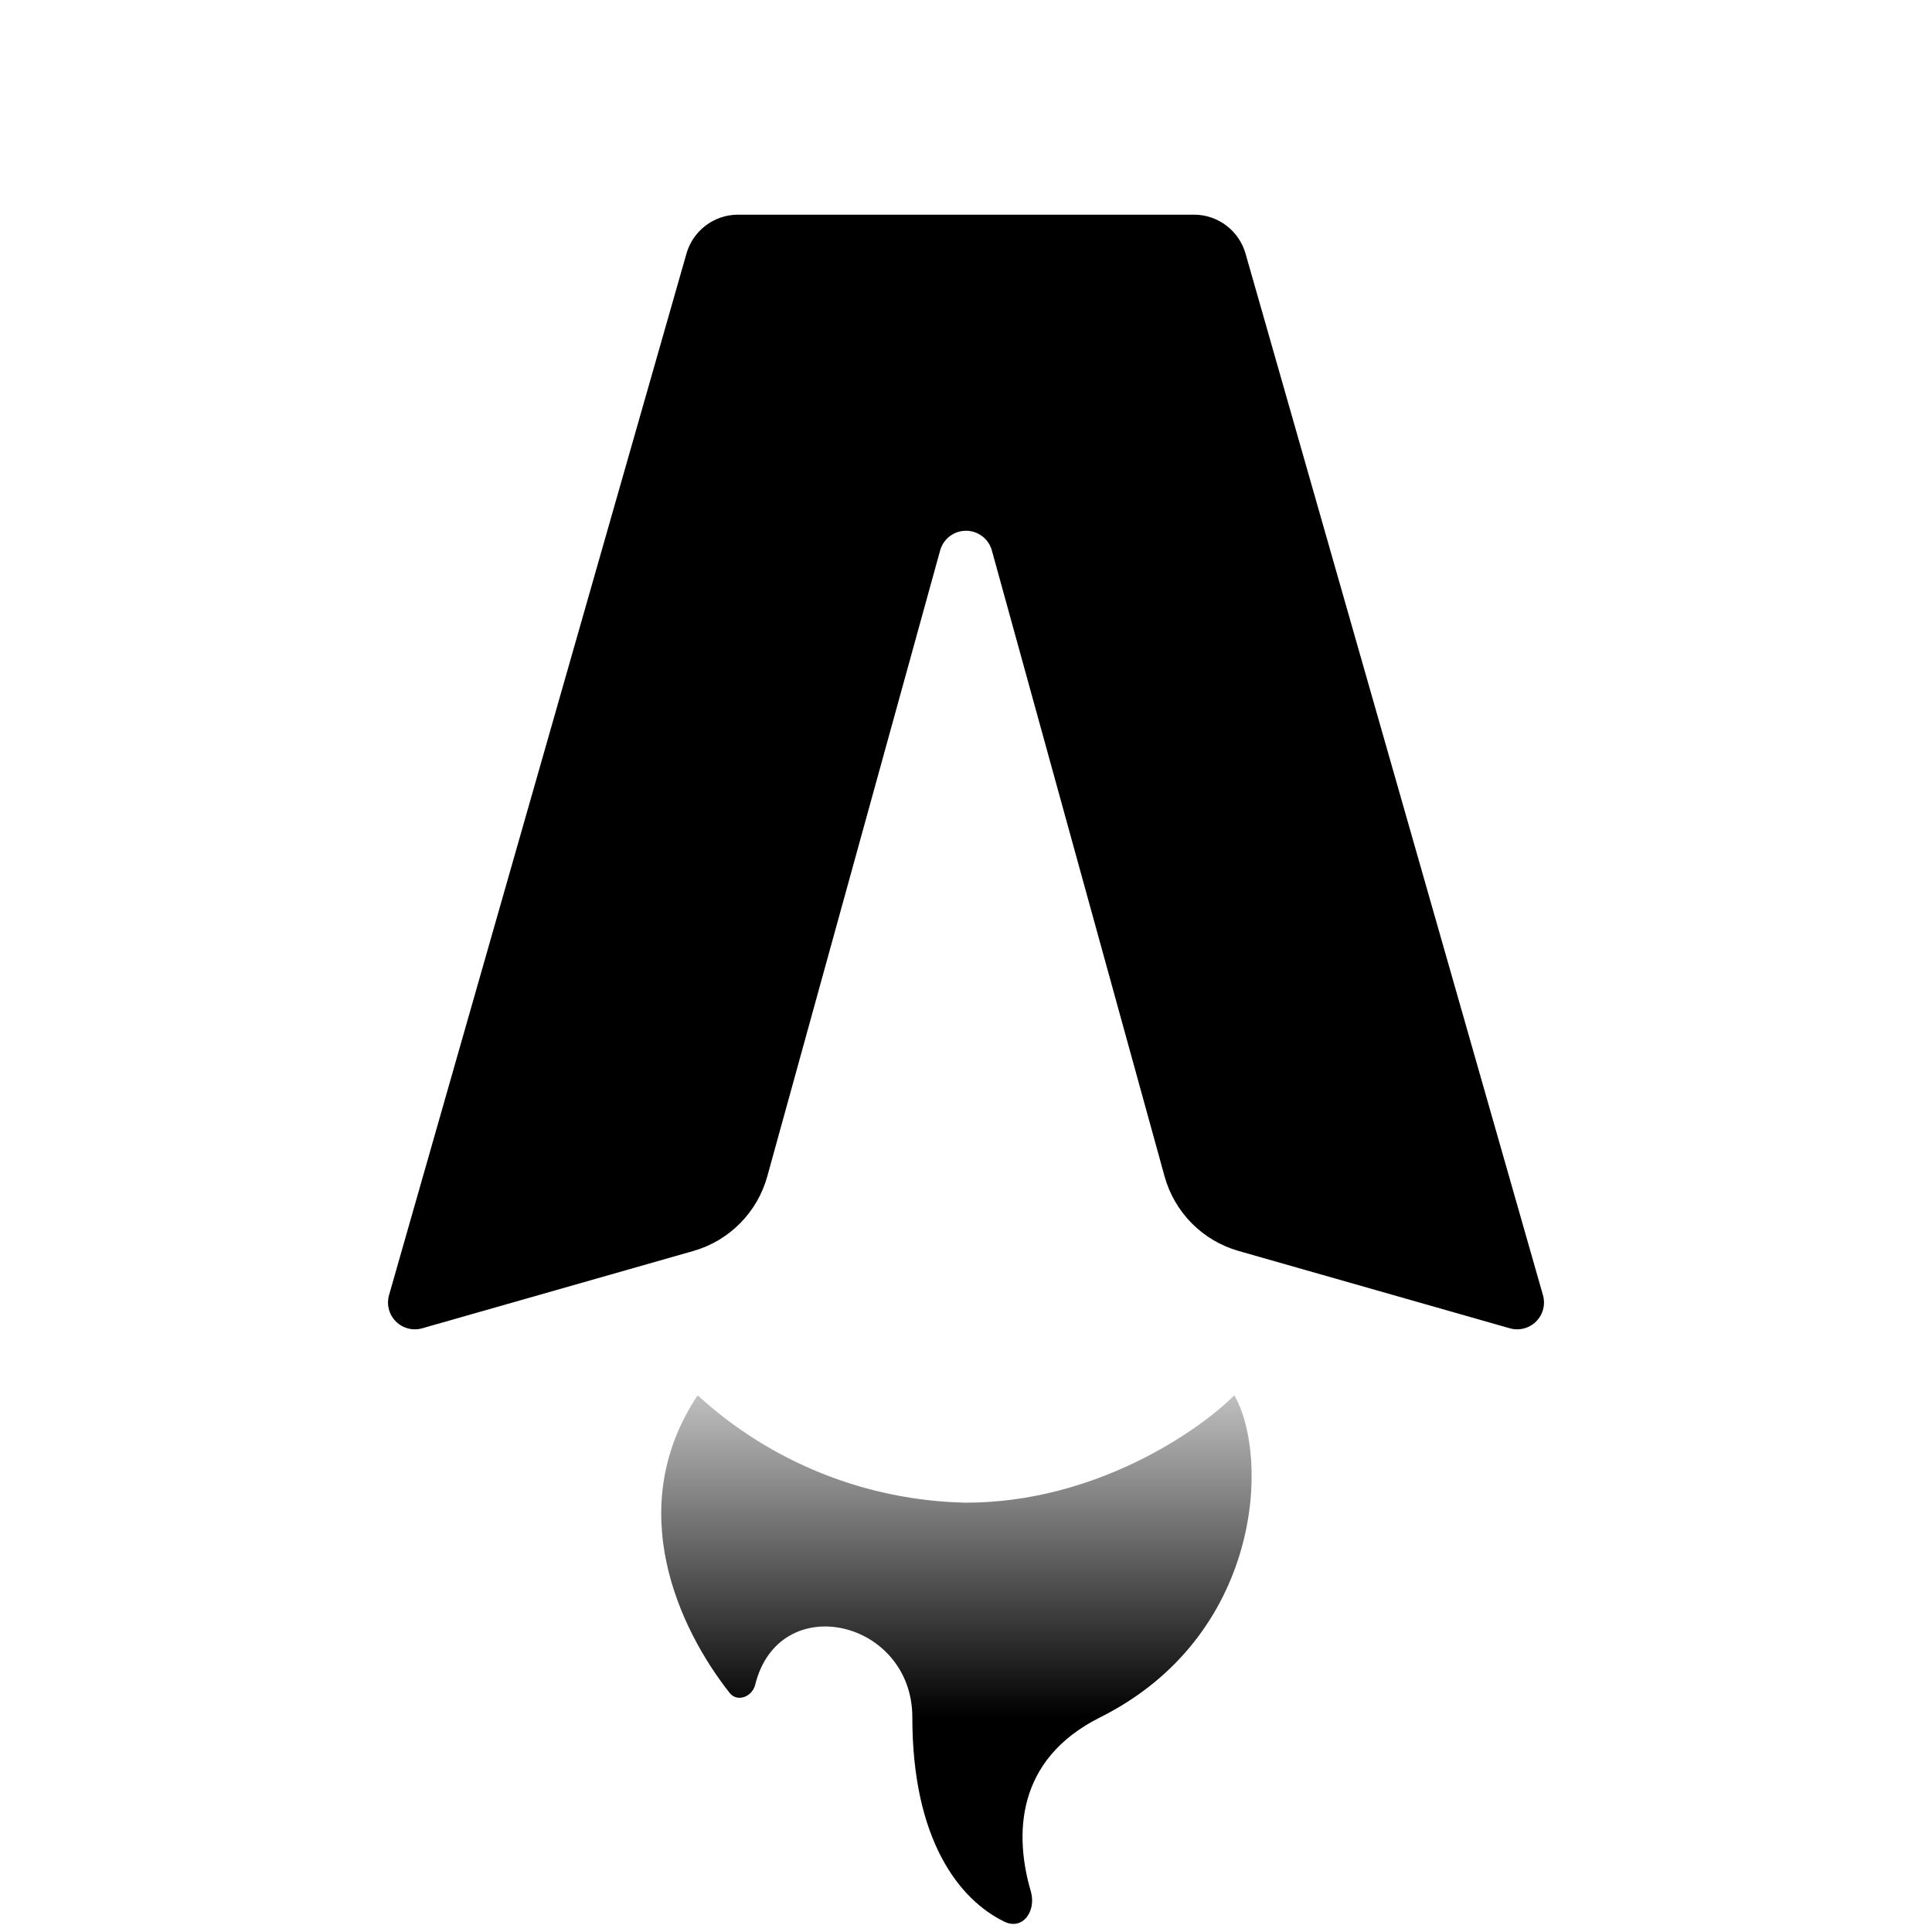
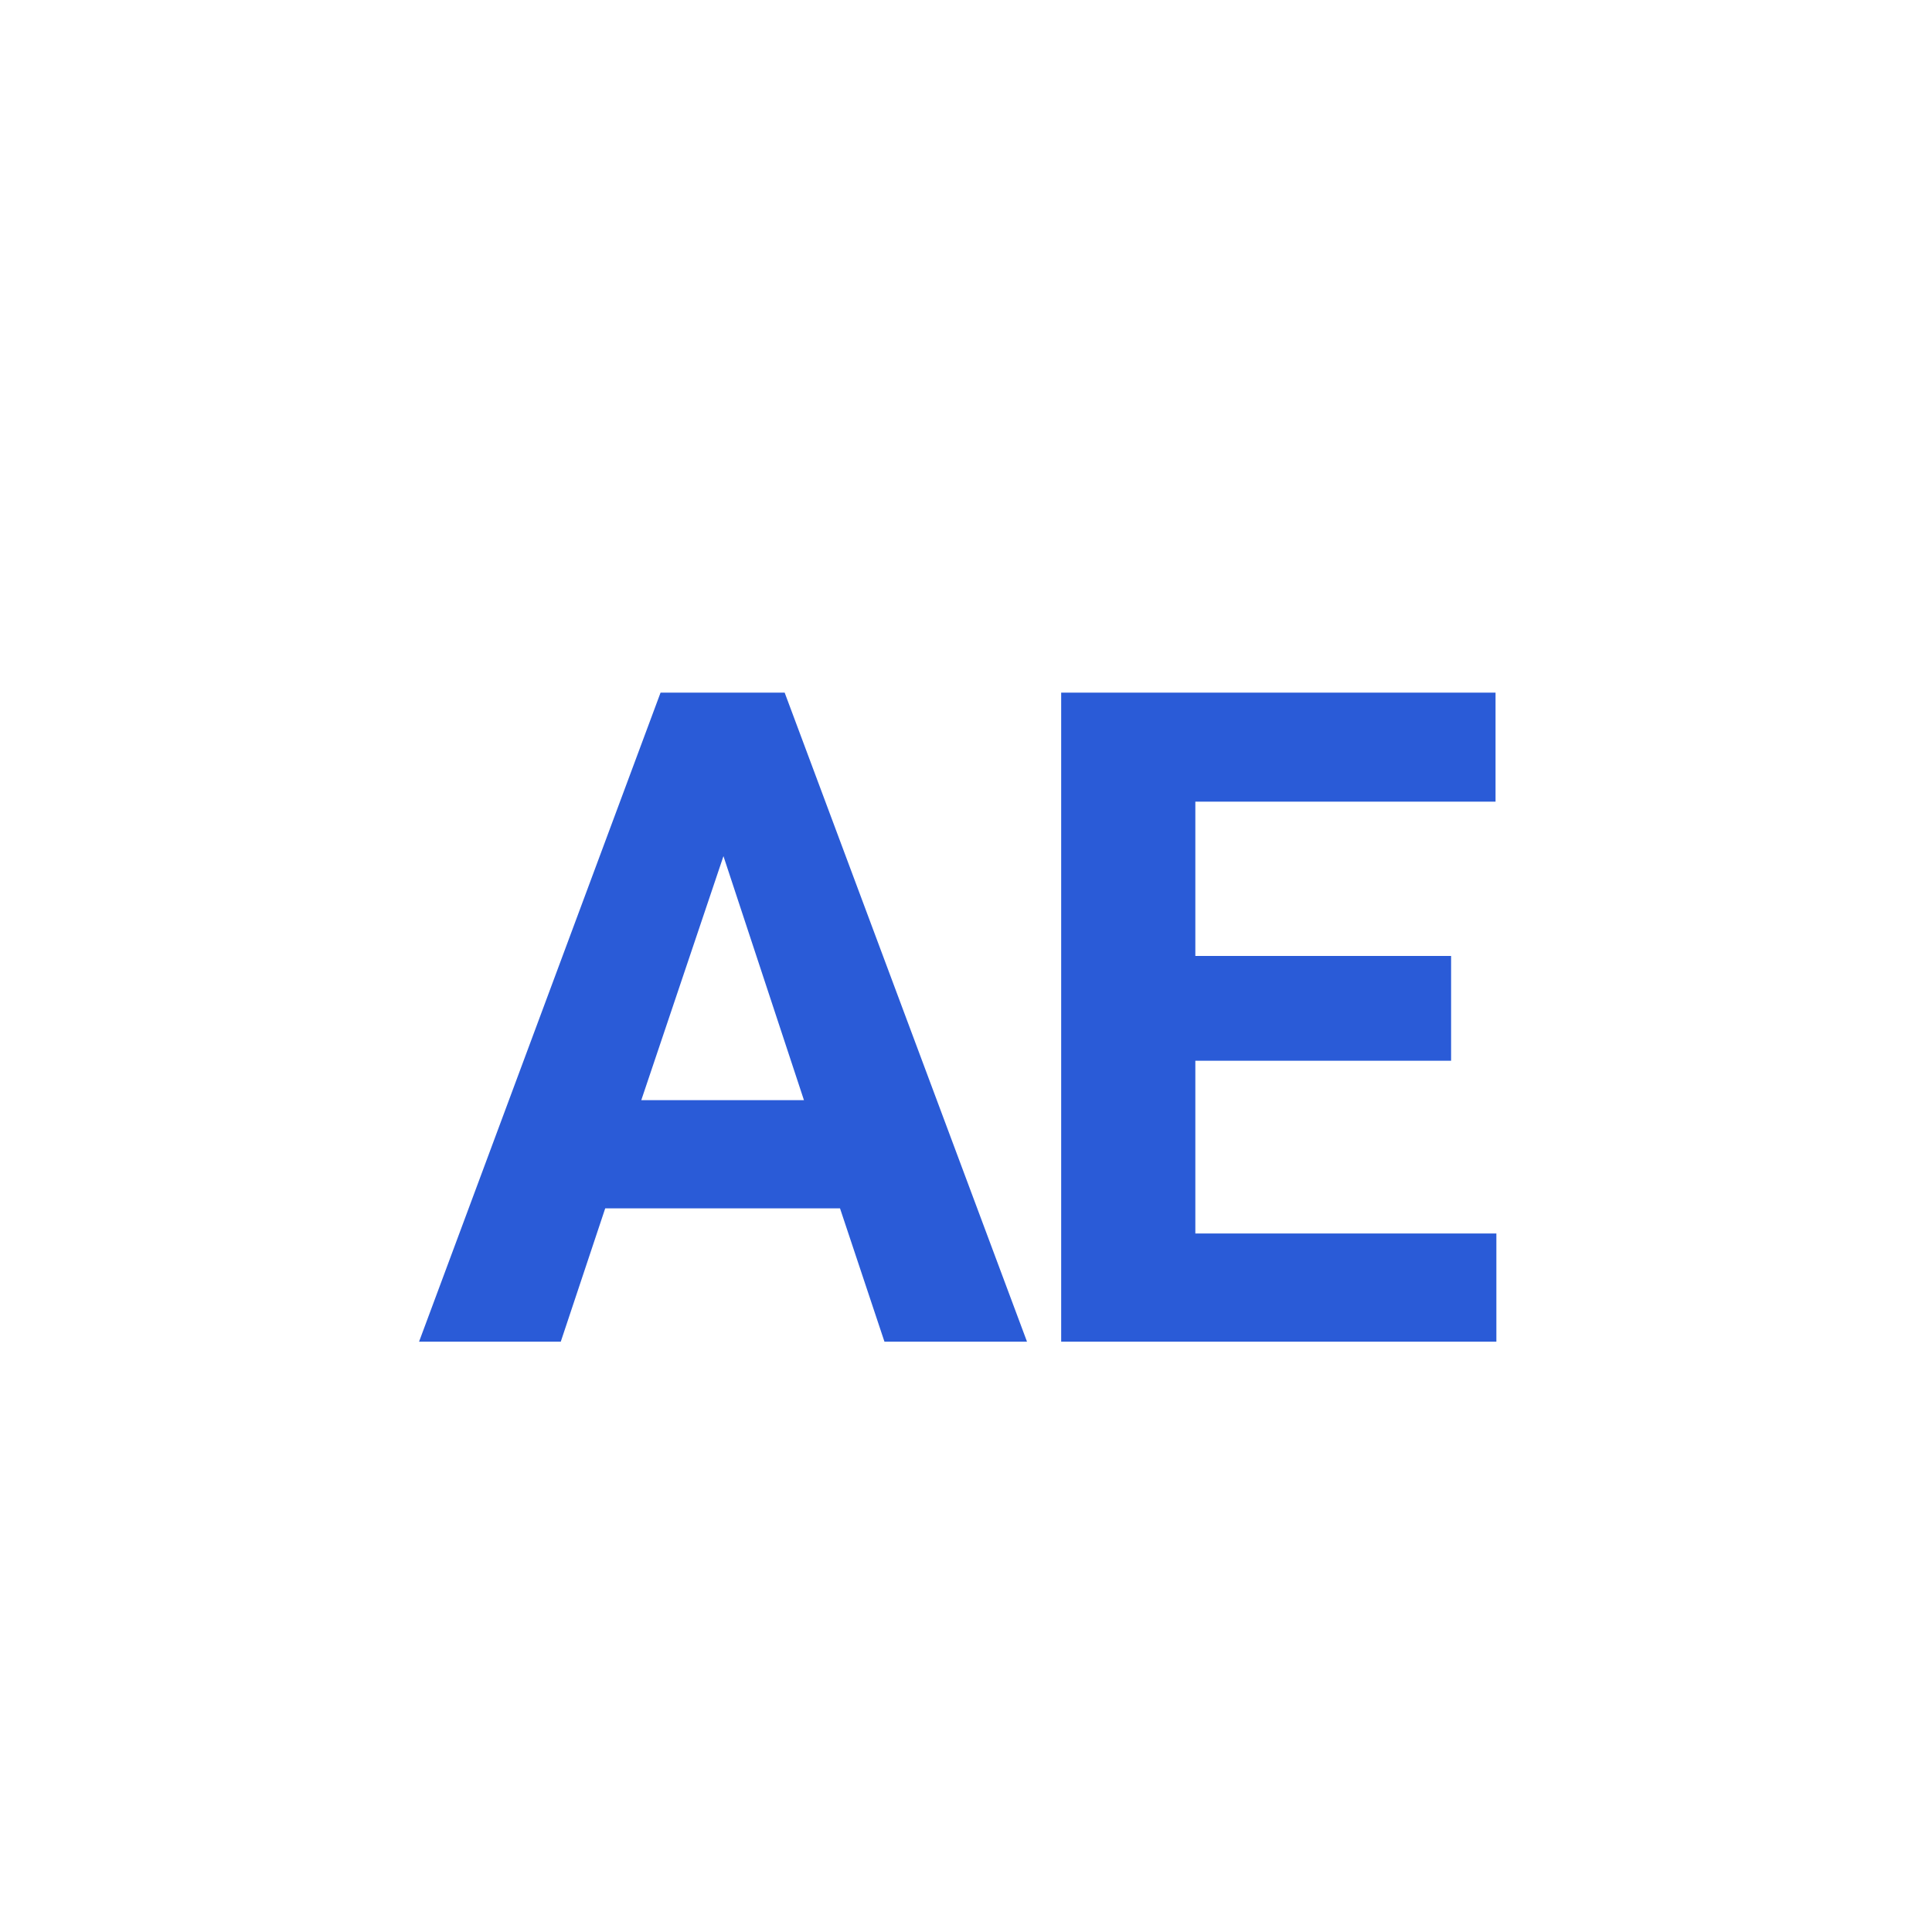
- <svg xmlns="http://www.w3.org/2000/svg" fill="none" viewBox="0 0 36 36">
-   <path fill="#000" d="M22.25 4h-8.5a1 1 0 0 0-.96.73l-5.54 19.4a.5.5 0 0 0 .62.62l5.05-1.44a2 2 0 0 0 1.38-1.4l3.22-11.66a.5.5 0 0 1 .96 0l3.22 11.67a2 2 0 0 0 1.38 1.39l5.05 1.44a.5.5 0 0 0 .62-.62l-5.54-19.4a1 1 0 0 0-.96-.73Z" />
-   <path fill="url(#gradient)" d="M18 28a7.63 7.63 0 0 1-5-2c-1.4 2.1-.35 4.35.6 5.55.14.17.41.07.47-.15.44-1.8 2.93-1.22 2.93.6 0 2.28.87 3.4 1.72 3.81.34.16.59-.2.49-.56-.31-1.05-.29-2.46 1.29-3.25 3-1.5 3.17-4.83 2.5-6-.67.67-2.6 2-5 2Z" />
-   <defs>
-     <linearGradient id="gradient" x1="16" x2="16" y1="32" y2="24" gradientUnits="userSpaceOnUse">
-       <stop stop-color="#000" />
-       <stop offset="1" stop-color="#000" stop-opacity="0" />
-     </linearGradient>
-   </defs>
+ <svg xmlns="http://www.w3.org/2000/svg" viewBox="0 0 36 36">
  <style>
-     @media (prefers-color-scheme:dark){:root{filter:invert(100%)}}
+     .mono { fill: #2A5BD7; }
+     @media (prefers-color-scheme: dark) {
+       .mono { fill: #7EA2FF; }
+     }
  </style>
+   <text x="18" y="25" text-anchor="middle" font-family="'IBM Plex Sans', system-ui, -apple-system, 'Segoe UI', Roboto, Arial, sans-serif" font-weight="700" font-size="17" letter-spacing="-0.5" class="mono">AE</text>
</svg>
